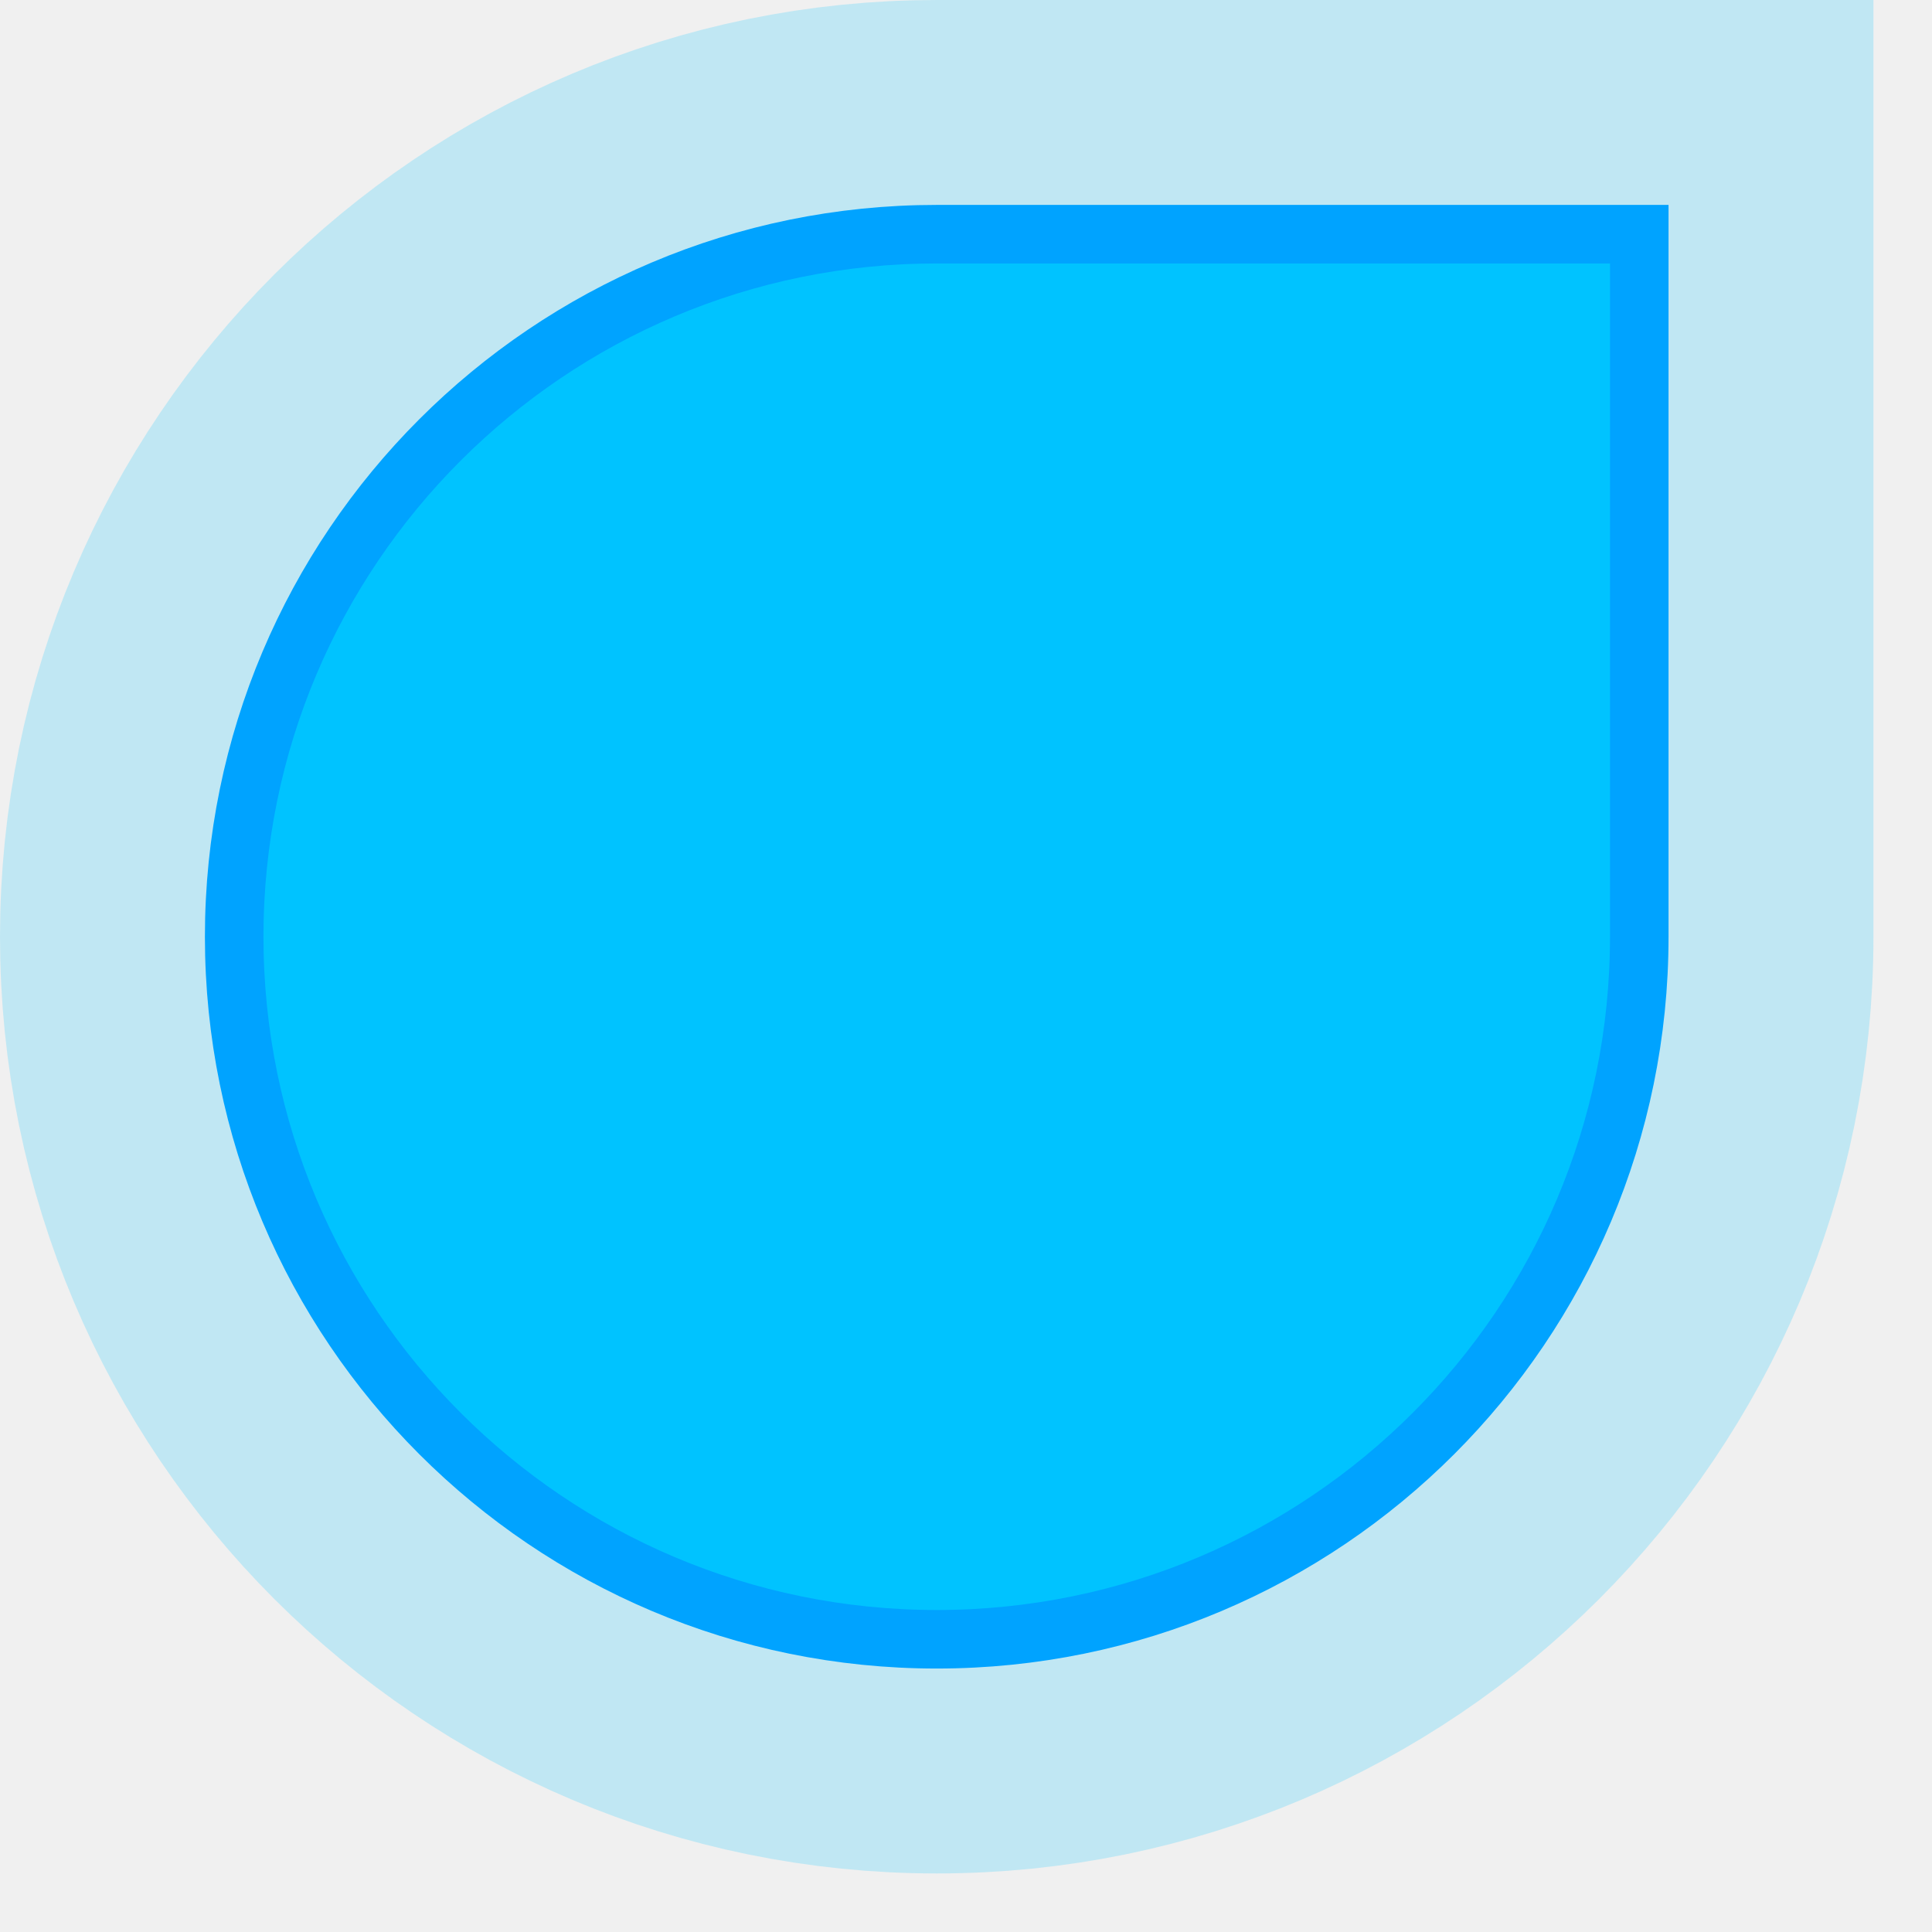
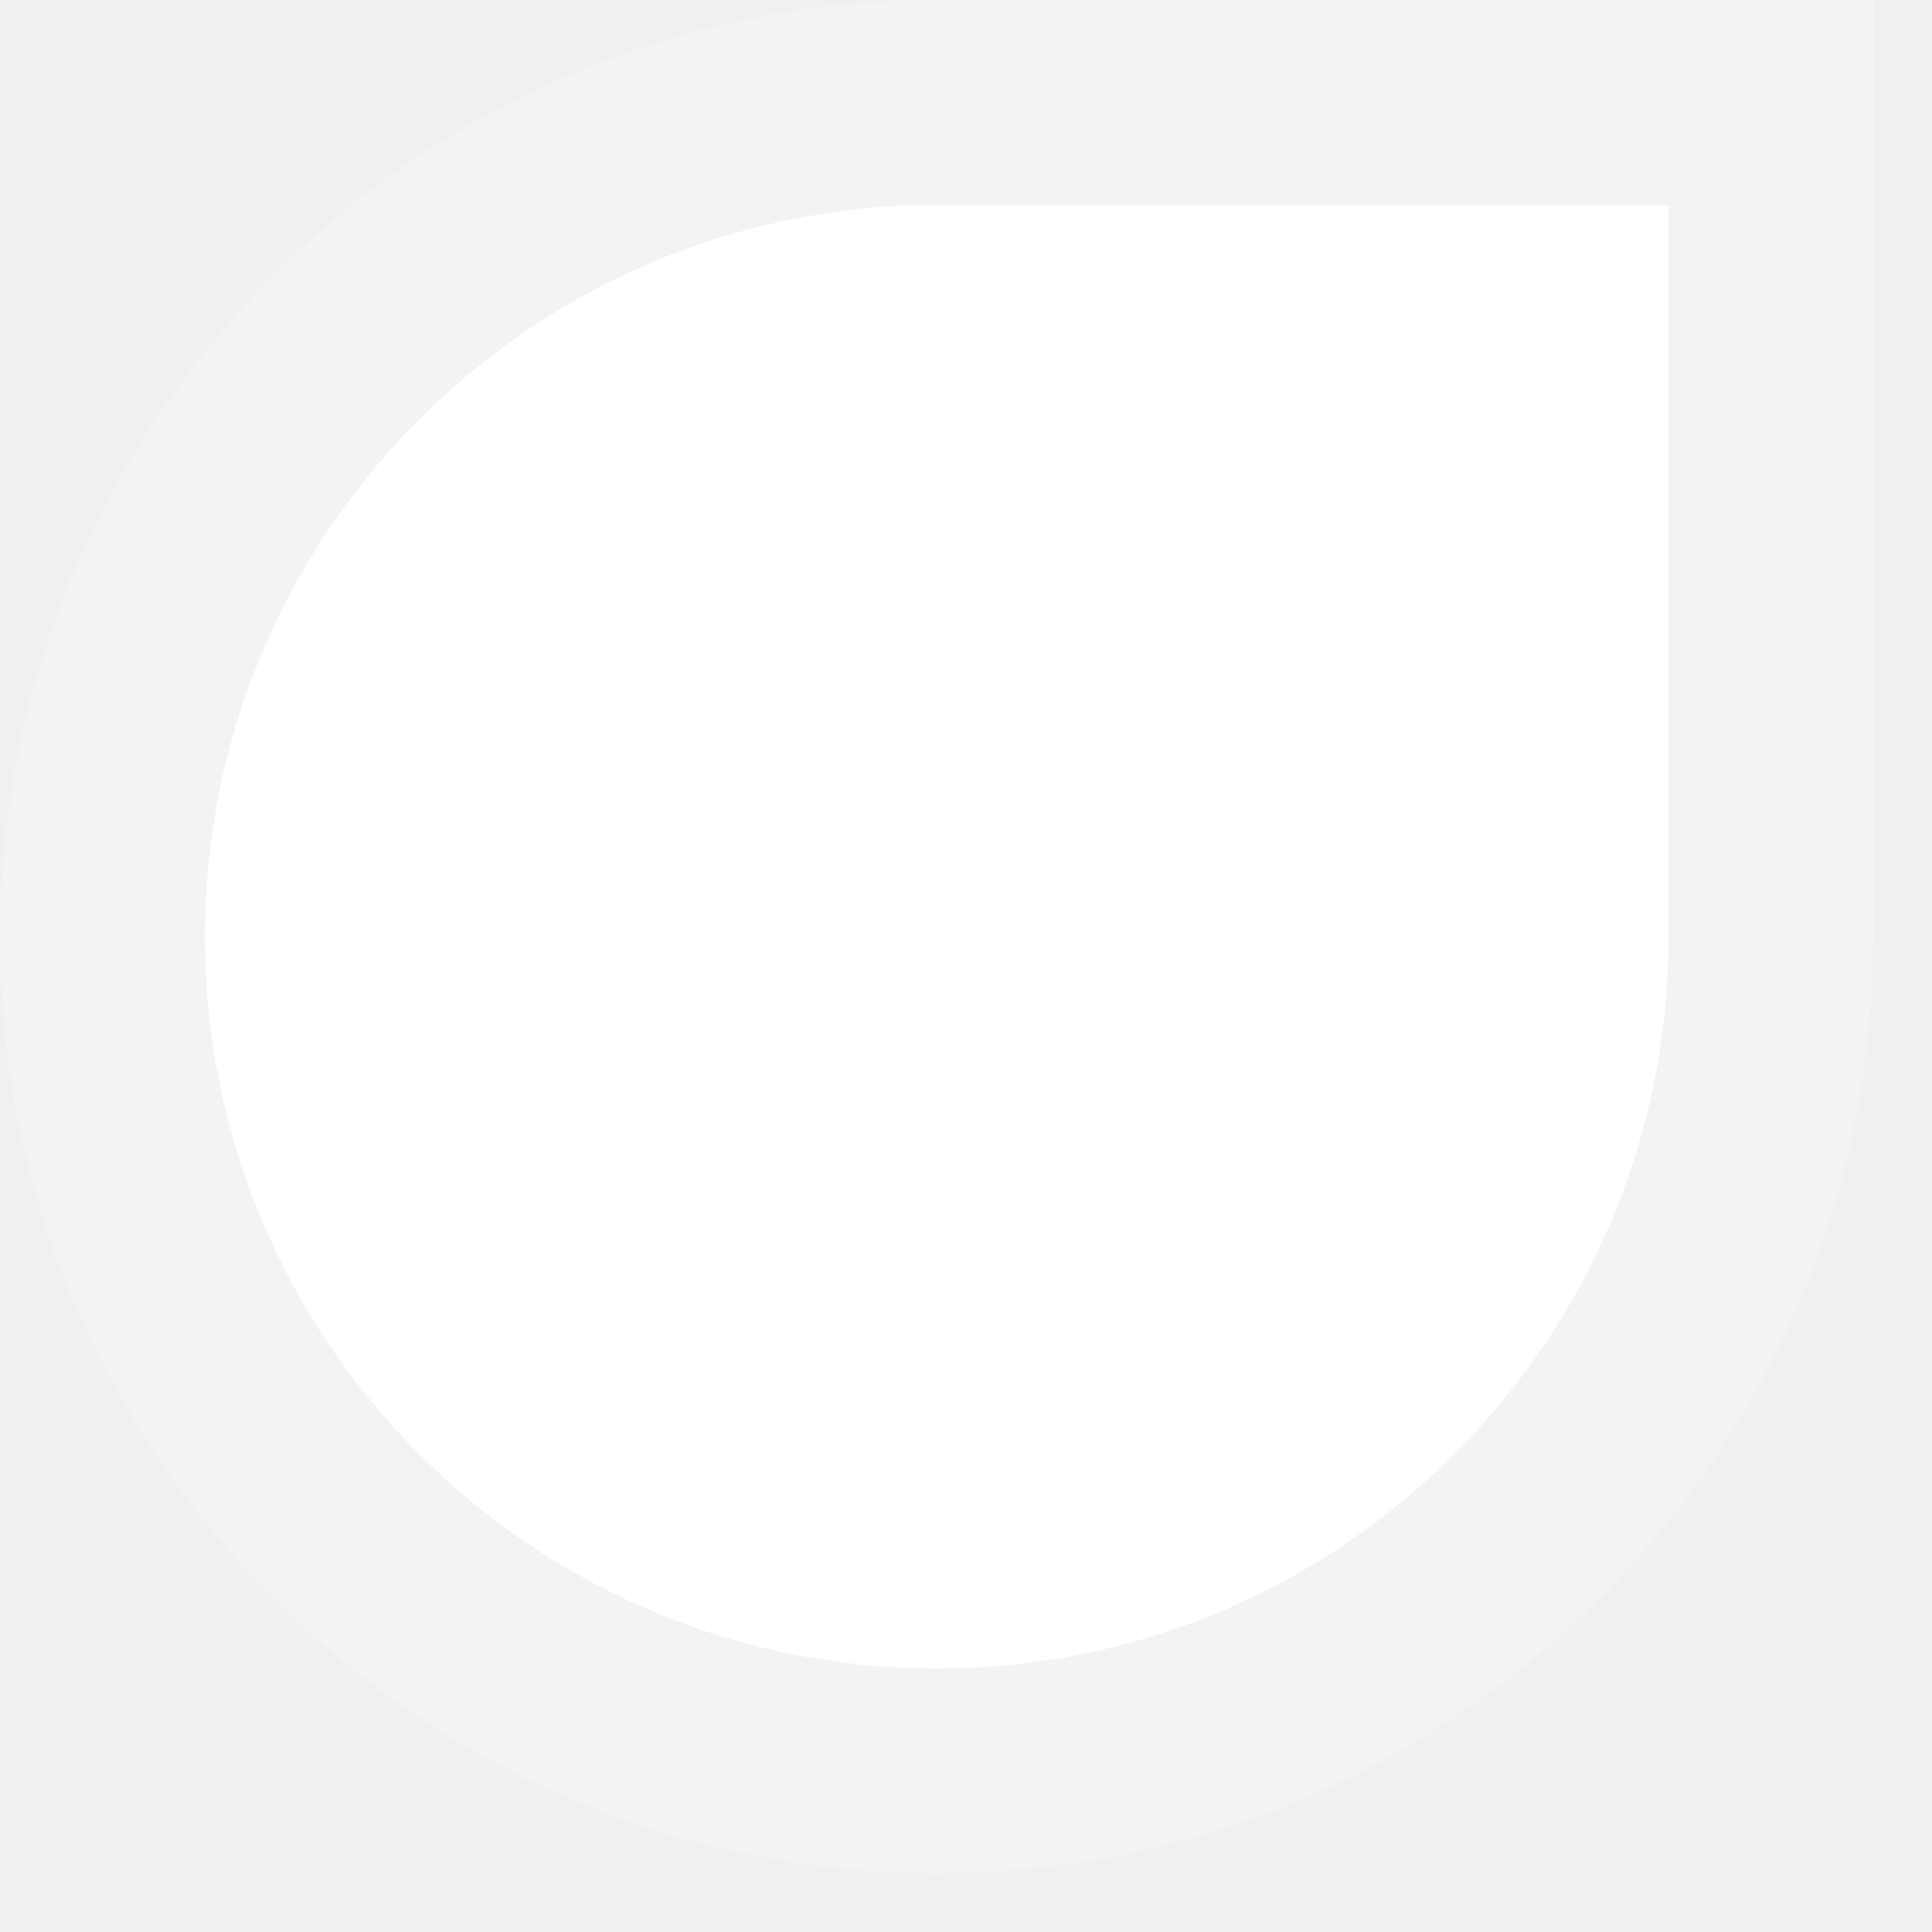
<svg xmlns="http://www.w3.org/2000/svg" xmlns:xlink="http://www.w3.org/1999/xlink" width="34px" height="34px" viewBox="1 1 33 33" version="1.1">
  <defs>
    <path d="M17,5 C23.627,5 29,10.373 29,17 L29,29 L17,29 C10.373,29 5,23.627 5,17 C5,10.373 10.373,5 17,5 Z" id="path-1" />
  </defs>
  <g id="Bottom-Left-Handle" stroke="none" stroke-width="1" fill="none" fill-rule="evenodd">
    <g id="Bottom-Left" transform="translate(17, 17) scale(1, -1) translate(-17, -17) ">
-       <use stroke="#00c3ff33" stroke-width="8" xlink:href="#path-1" />
+       <use stroke="#ffffff33" stroke-width="8" xlink:href="#path-1" />
      <use fill="black" fill-opacity="1" filter="url(#filter-2)" xlink:href="#path-1" />
-       <use stroke="#00a3ff" stroke-width="1" fill="#00c3ff" fill-rule="evenodd" xlink:href="#path-1" />
+       <use stroke="#ffffff" stroke-width="1" fill="#ffffff" fill-rule="evenodd" xlink:href="#path-1" />
    </g>
  </g>
</svg>
